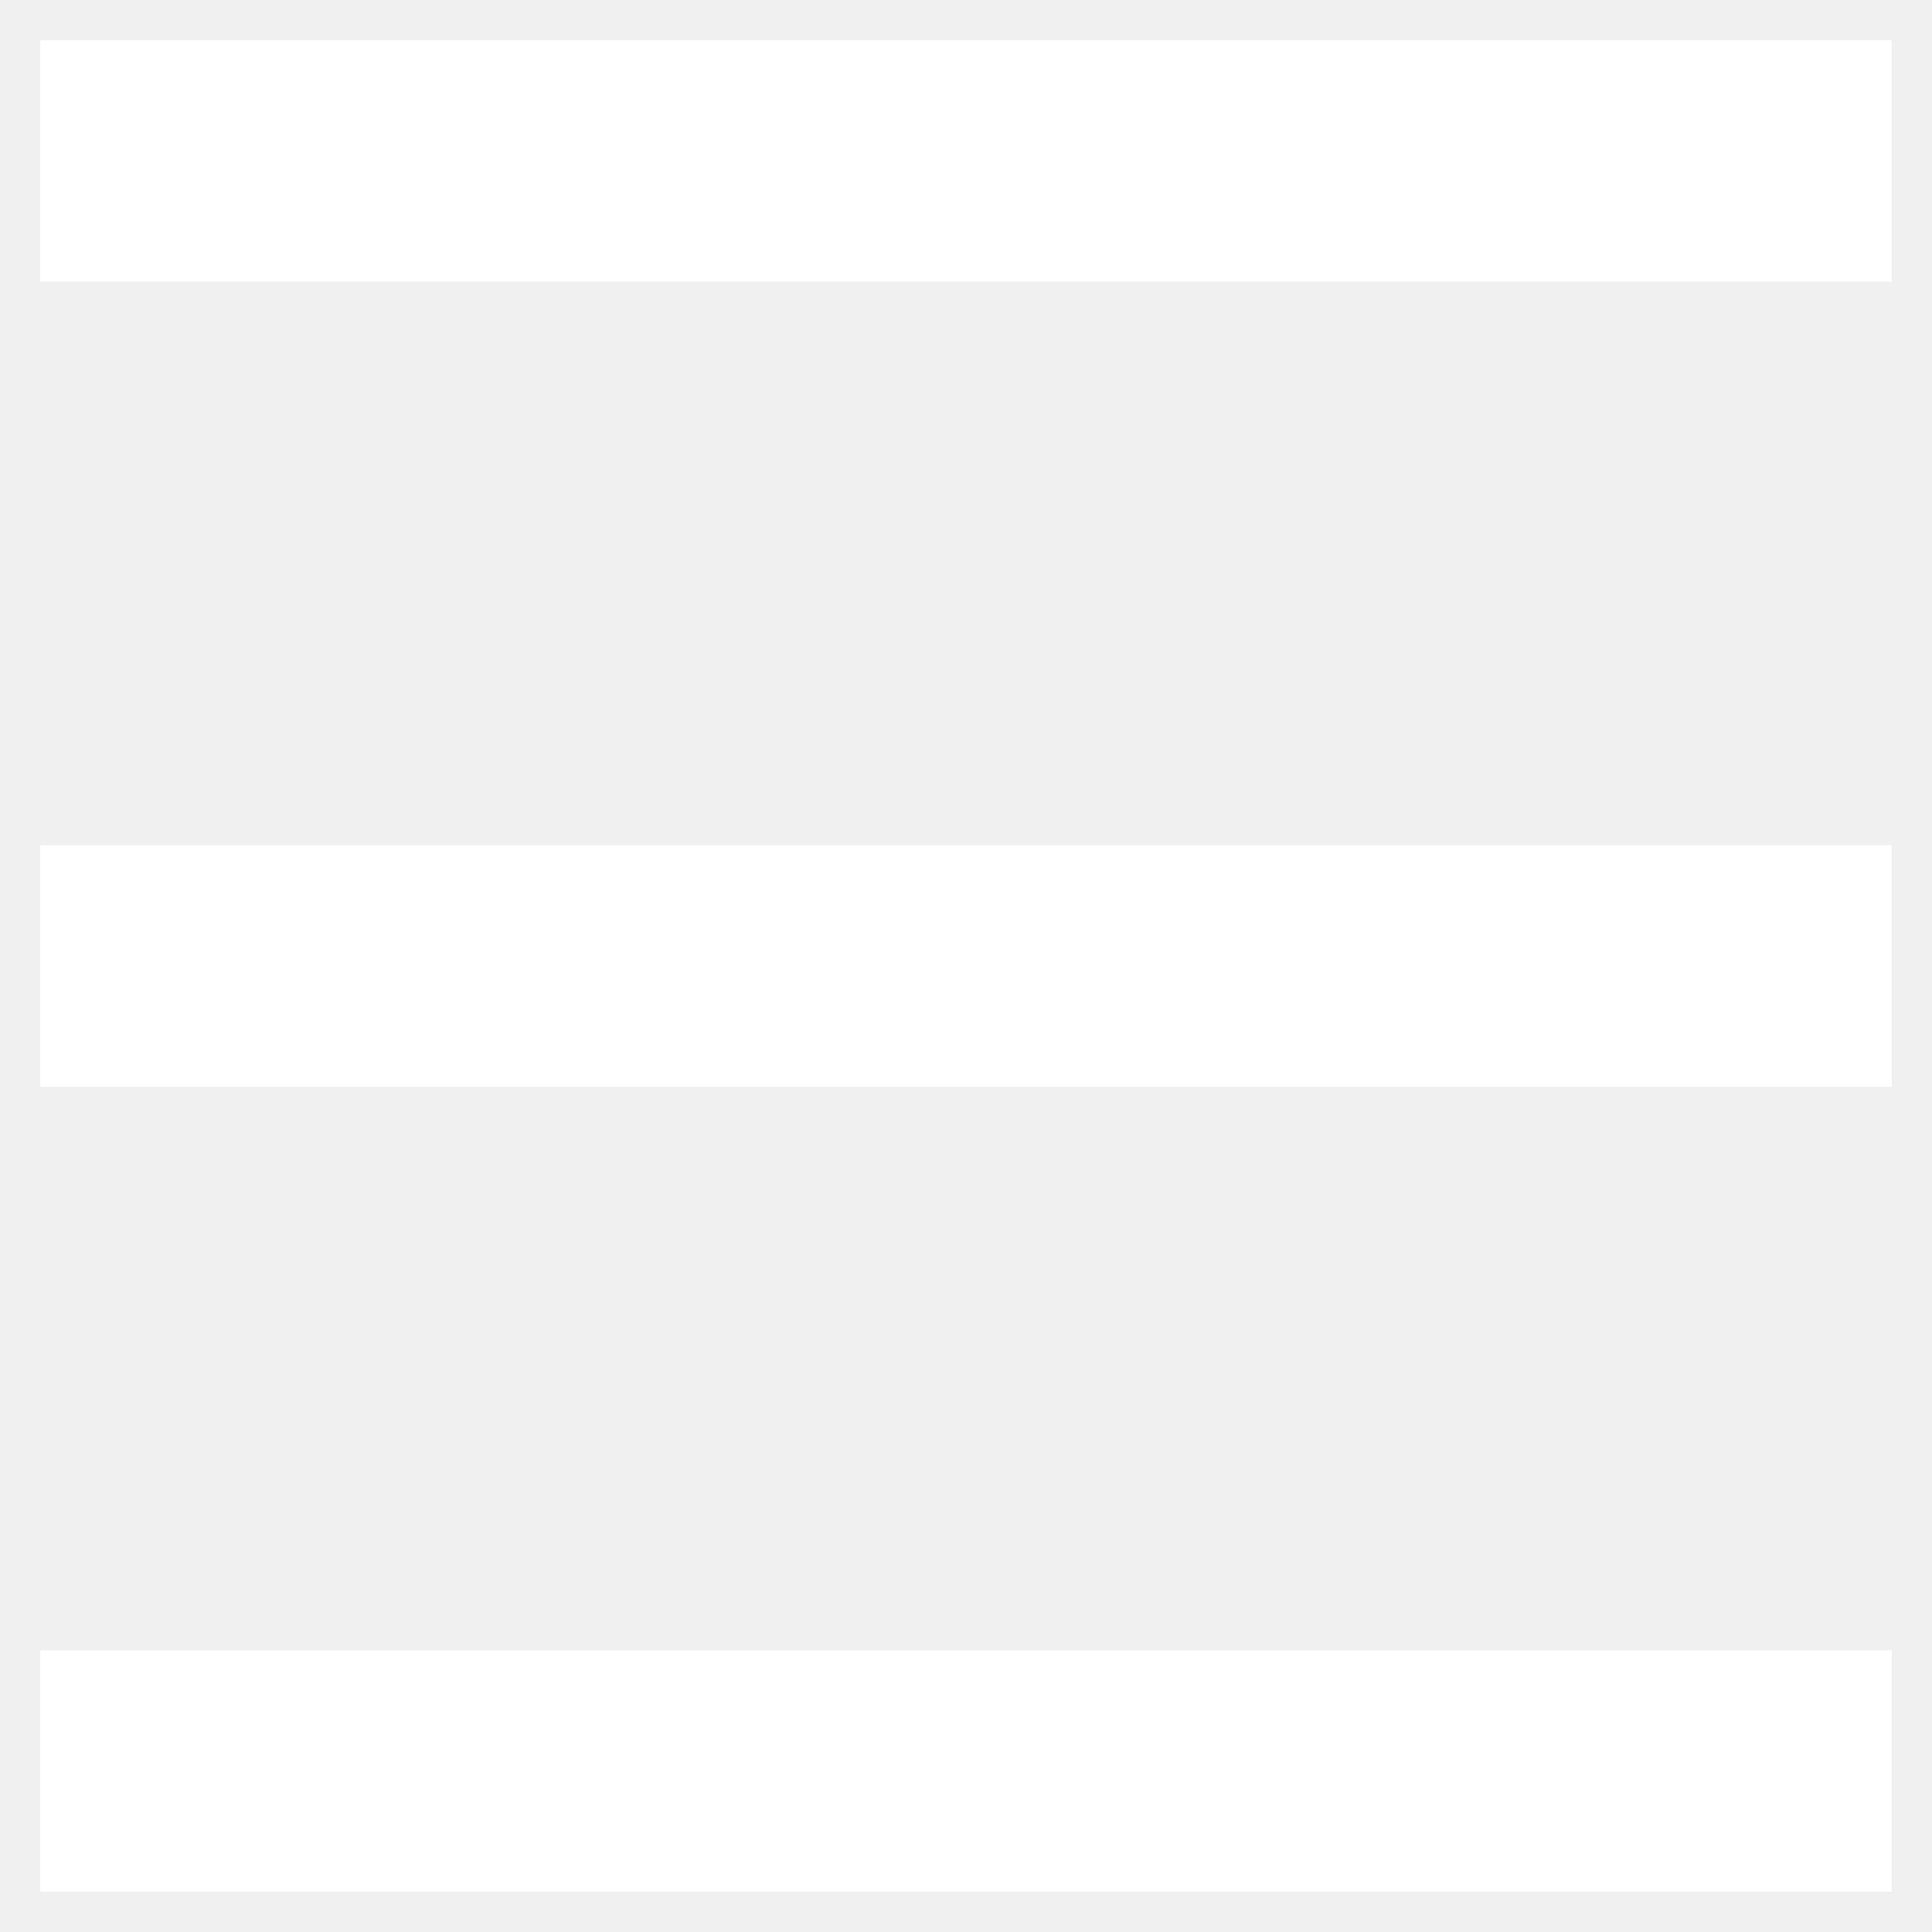
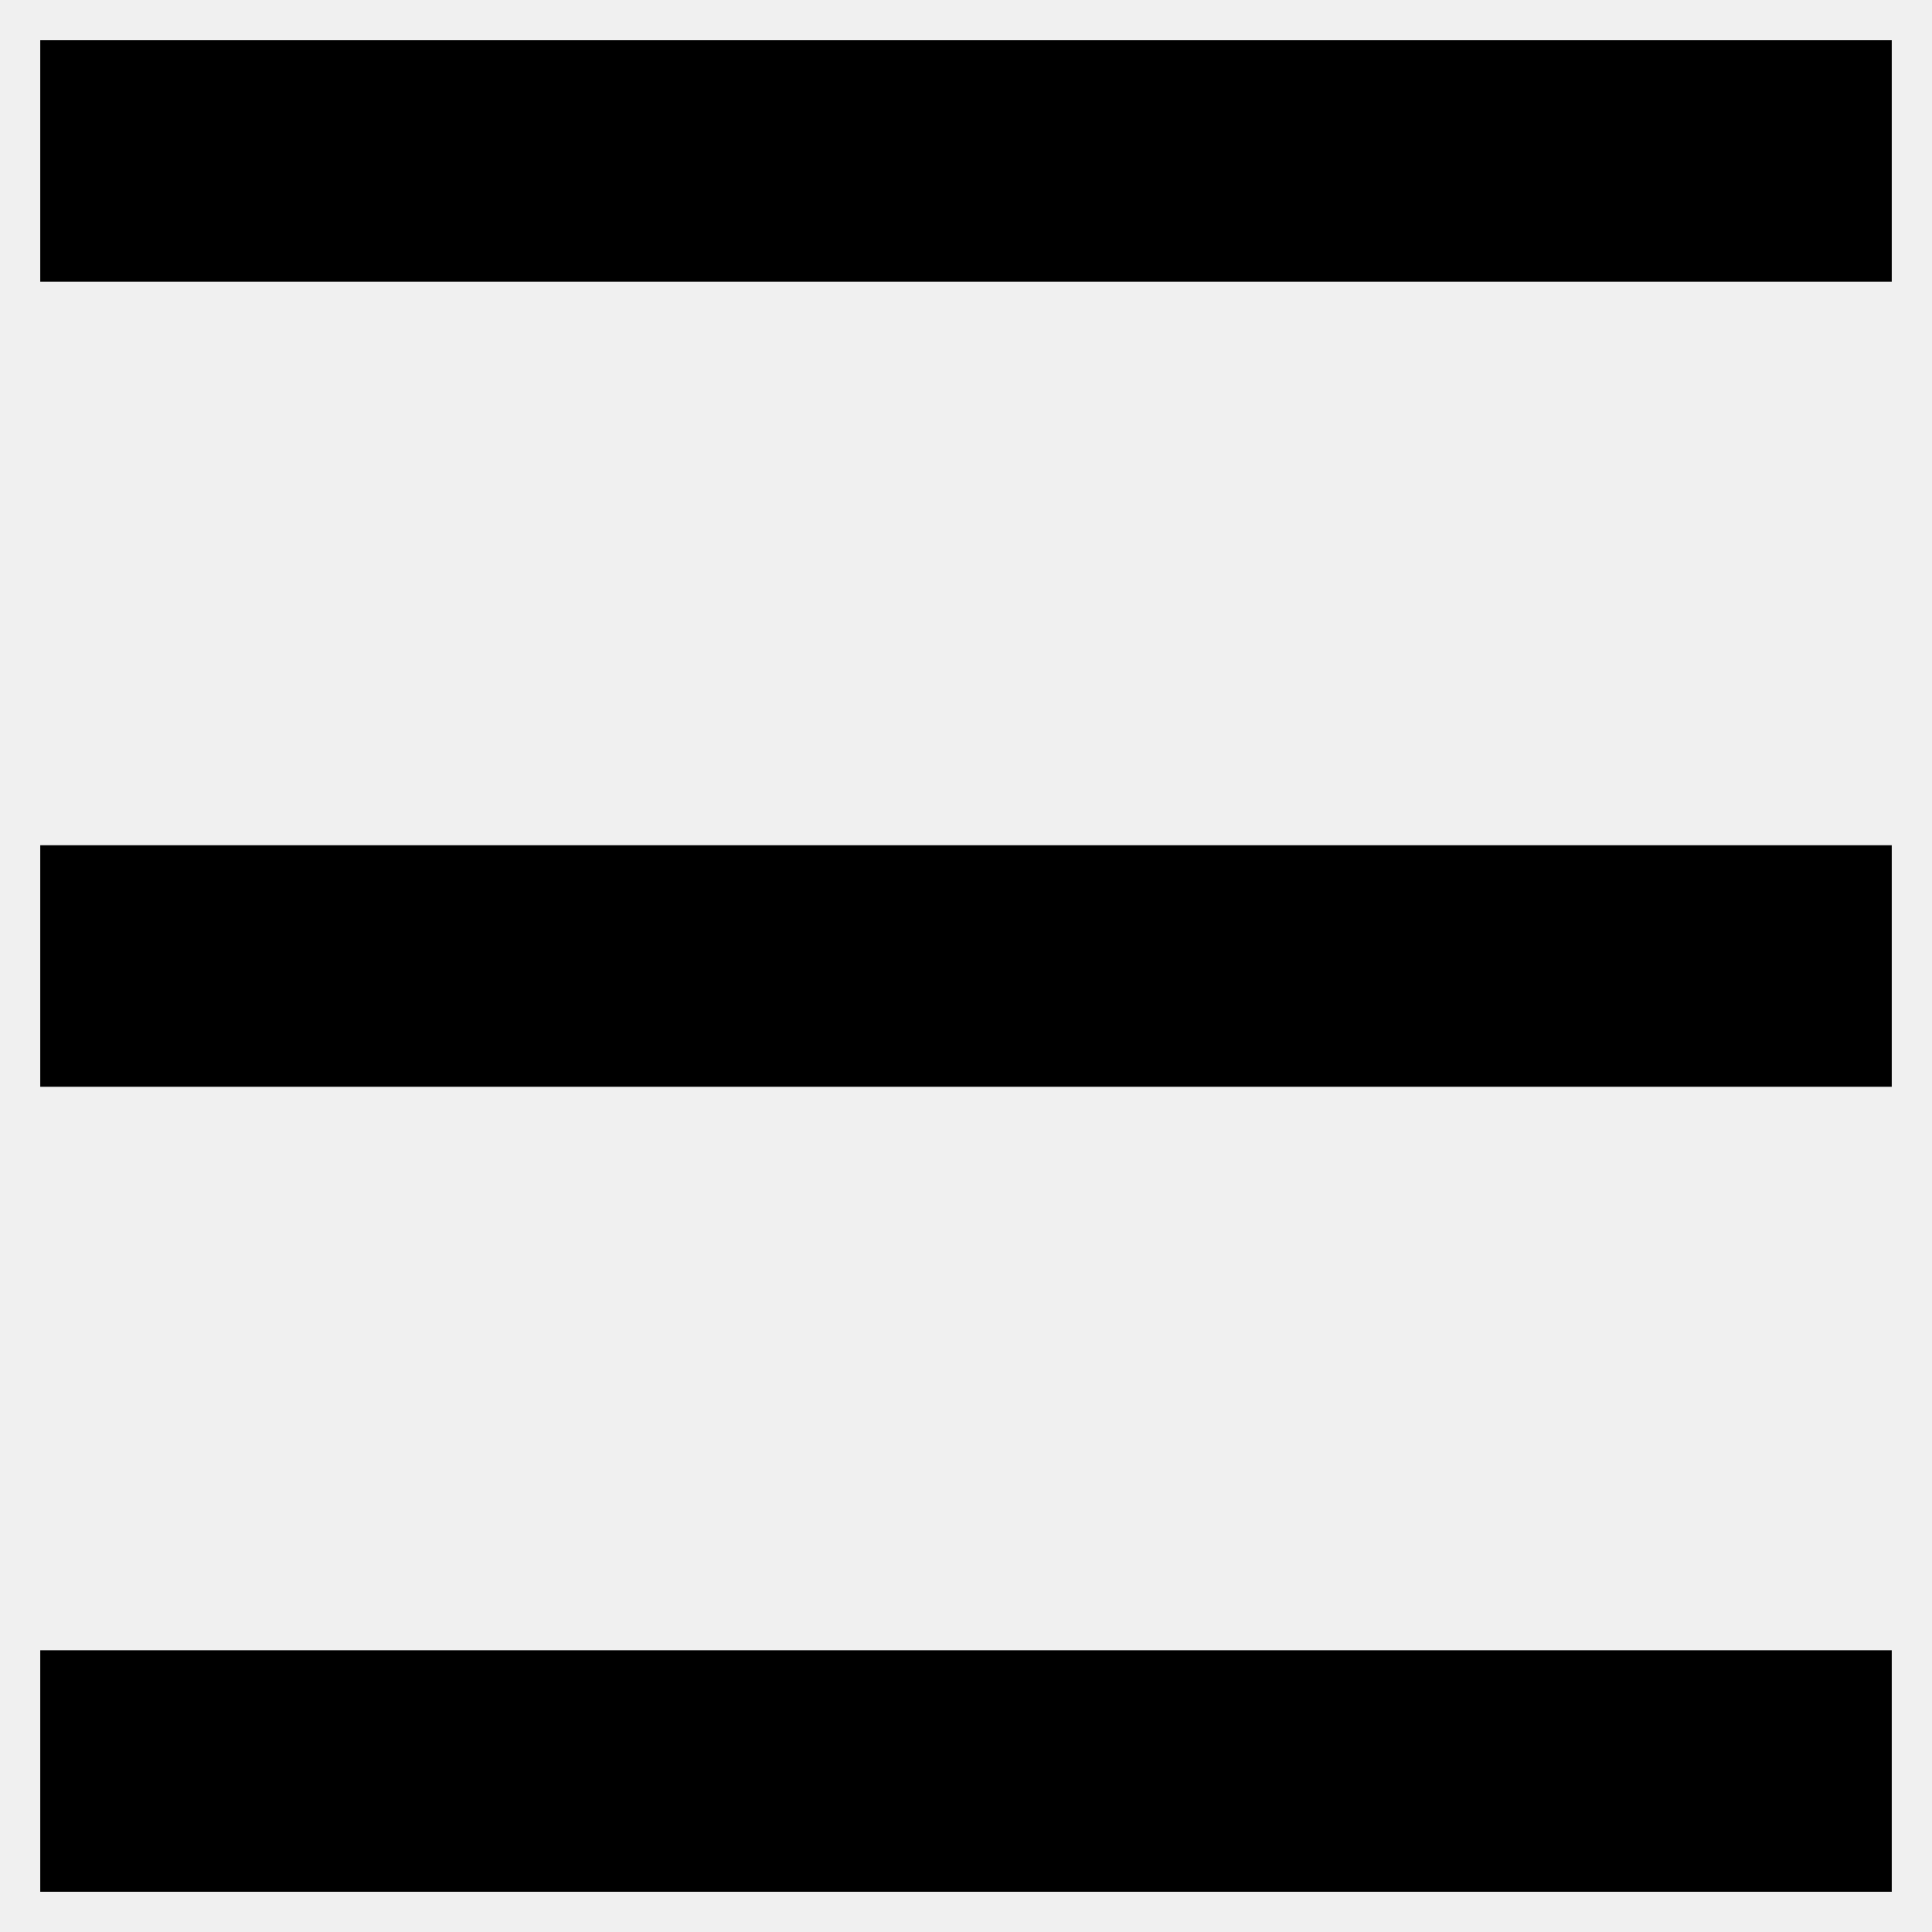
<svg xmlns="http://www.w3.org/2000/svg" width="24" height="24" viewBox="0 0 24 24" fill="none">
-   <path d="M2 2H22" stroke="white" stroke-width="3" stroke-linecap="square" stroke-linejoin="round" />
-   <path d="M2 12H22" stroke="white" stroke-width="3" stroke-linecap="square" stroke-linejoin="round" />
-   <path d="M2 22H22" stroke="white" stroke-width="3" stroke-linecap="square" stroke-linejoin="round" />
+   <path d="M2 2H22" stroke="black" stroke-width="3" stroke-linecap="square" stroke-linejoin="round" />
+   <path d="M2 12H22" stroke="black" stroke-width="3" stroke-linecap="square" stroke-linejoin="round" />
+   <path d="M2 22H22" stroke="black" stroke-width="3" stroke-linecap="square" stroke-linejoin="round" />
</svg>
